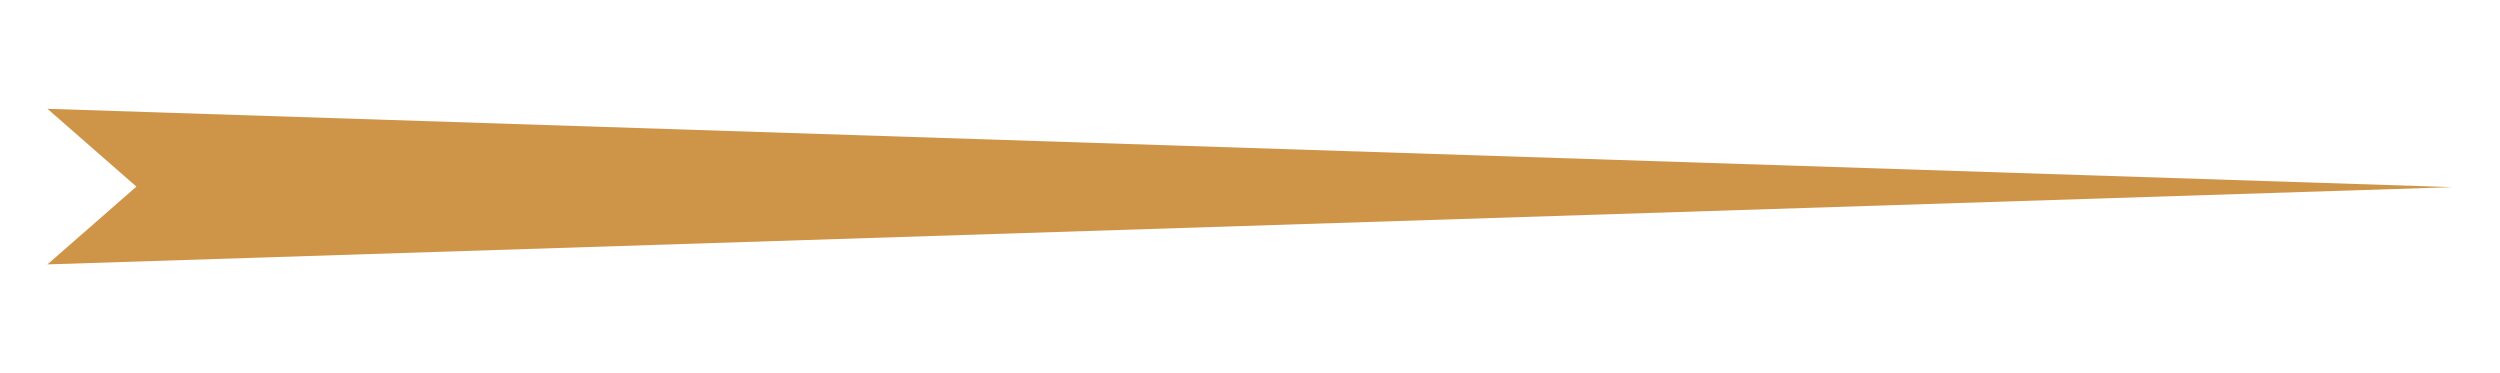
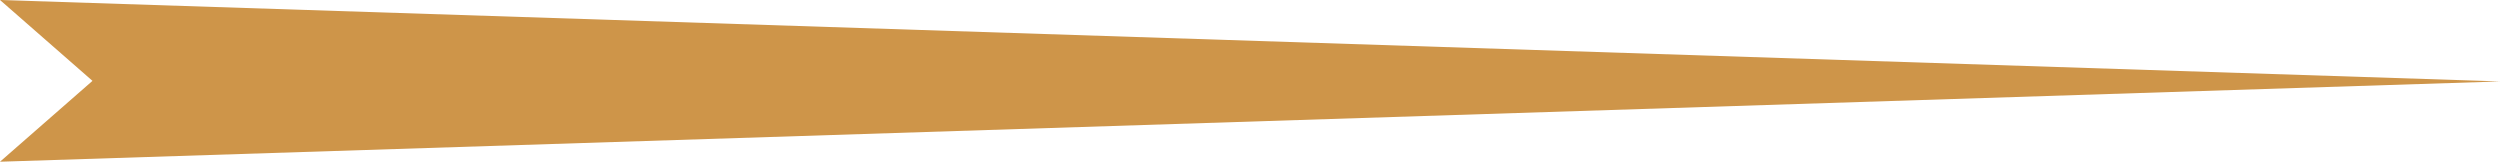
- <svg xmlns="http://www.w3.org/2000/svg" version="1.1" id="flecha" x="0px" y="0px" width="192.77px" height="28.723px" viewBox="0 0 192.77 28.723" style="enable-background:new 0 0 192.77 28.723;" xml:space="preserve">
+ <svg xmlns="http://www.w3.org/2000/svg" version="1.1" id="flecha" x="0px" y="0px" width="185.455px" height="11.997px" viewBox="3.657 8.39 185.455 11.997" style="enable-background:new 3.657 8.39 185.455 11.997;" xml:space="preserve">
  <style type="text/css">
	.st0{fill:#CE9549;}
</style>
  <polygon class="st0" points="10.517,14.389 3.657,20.387 189.112,14.431 3.657,8.39 " />
</svg>
